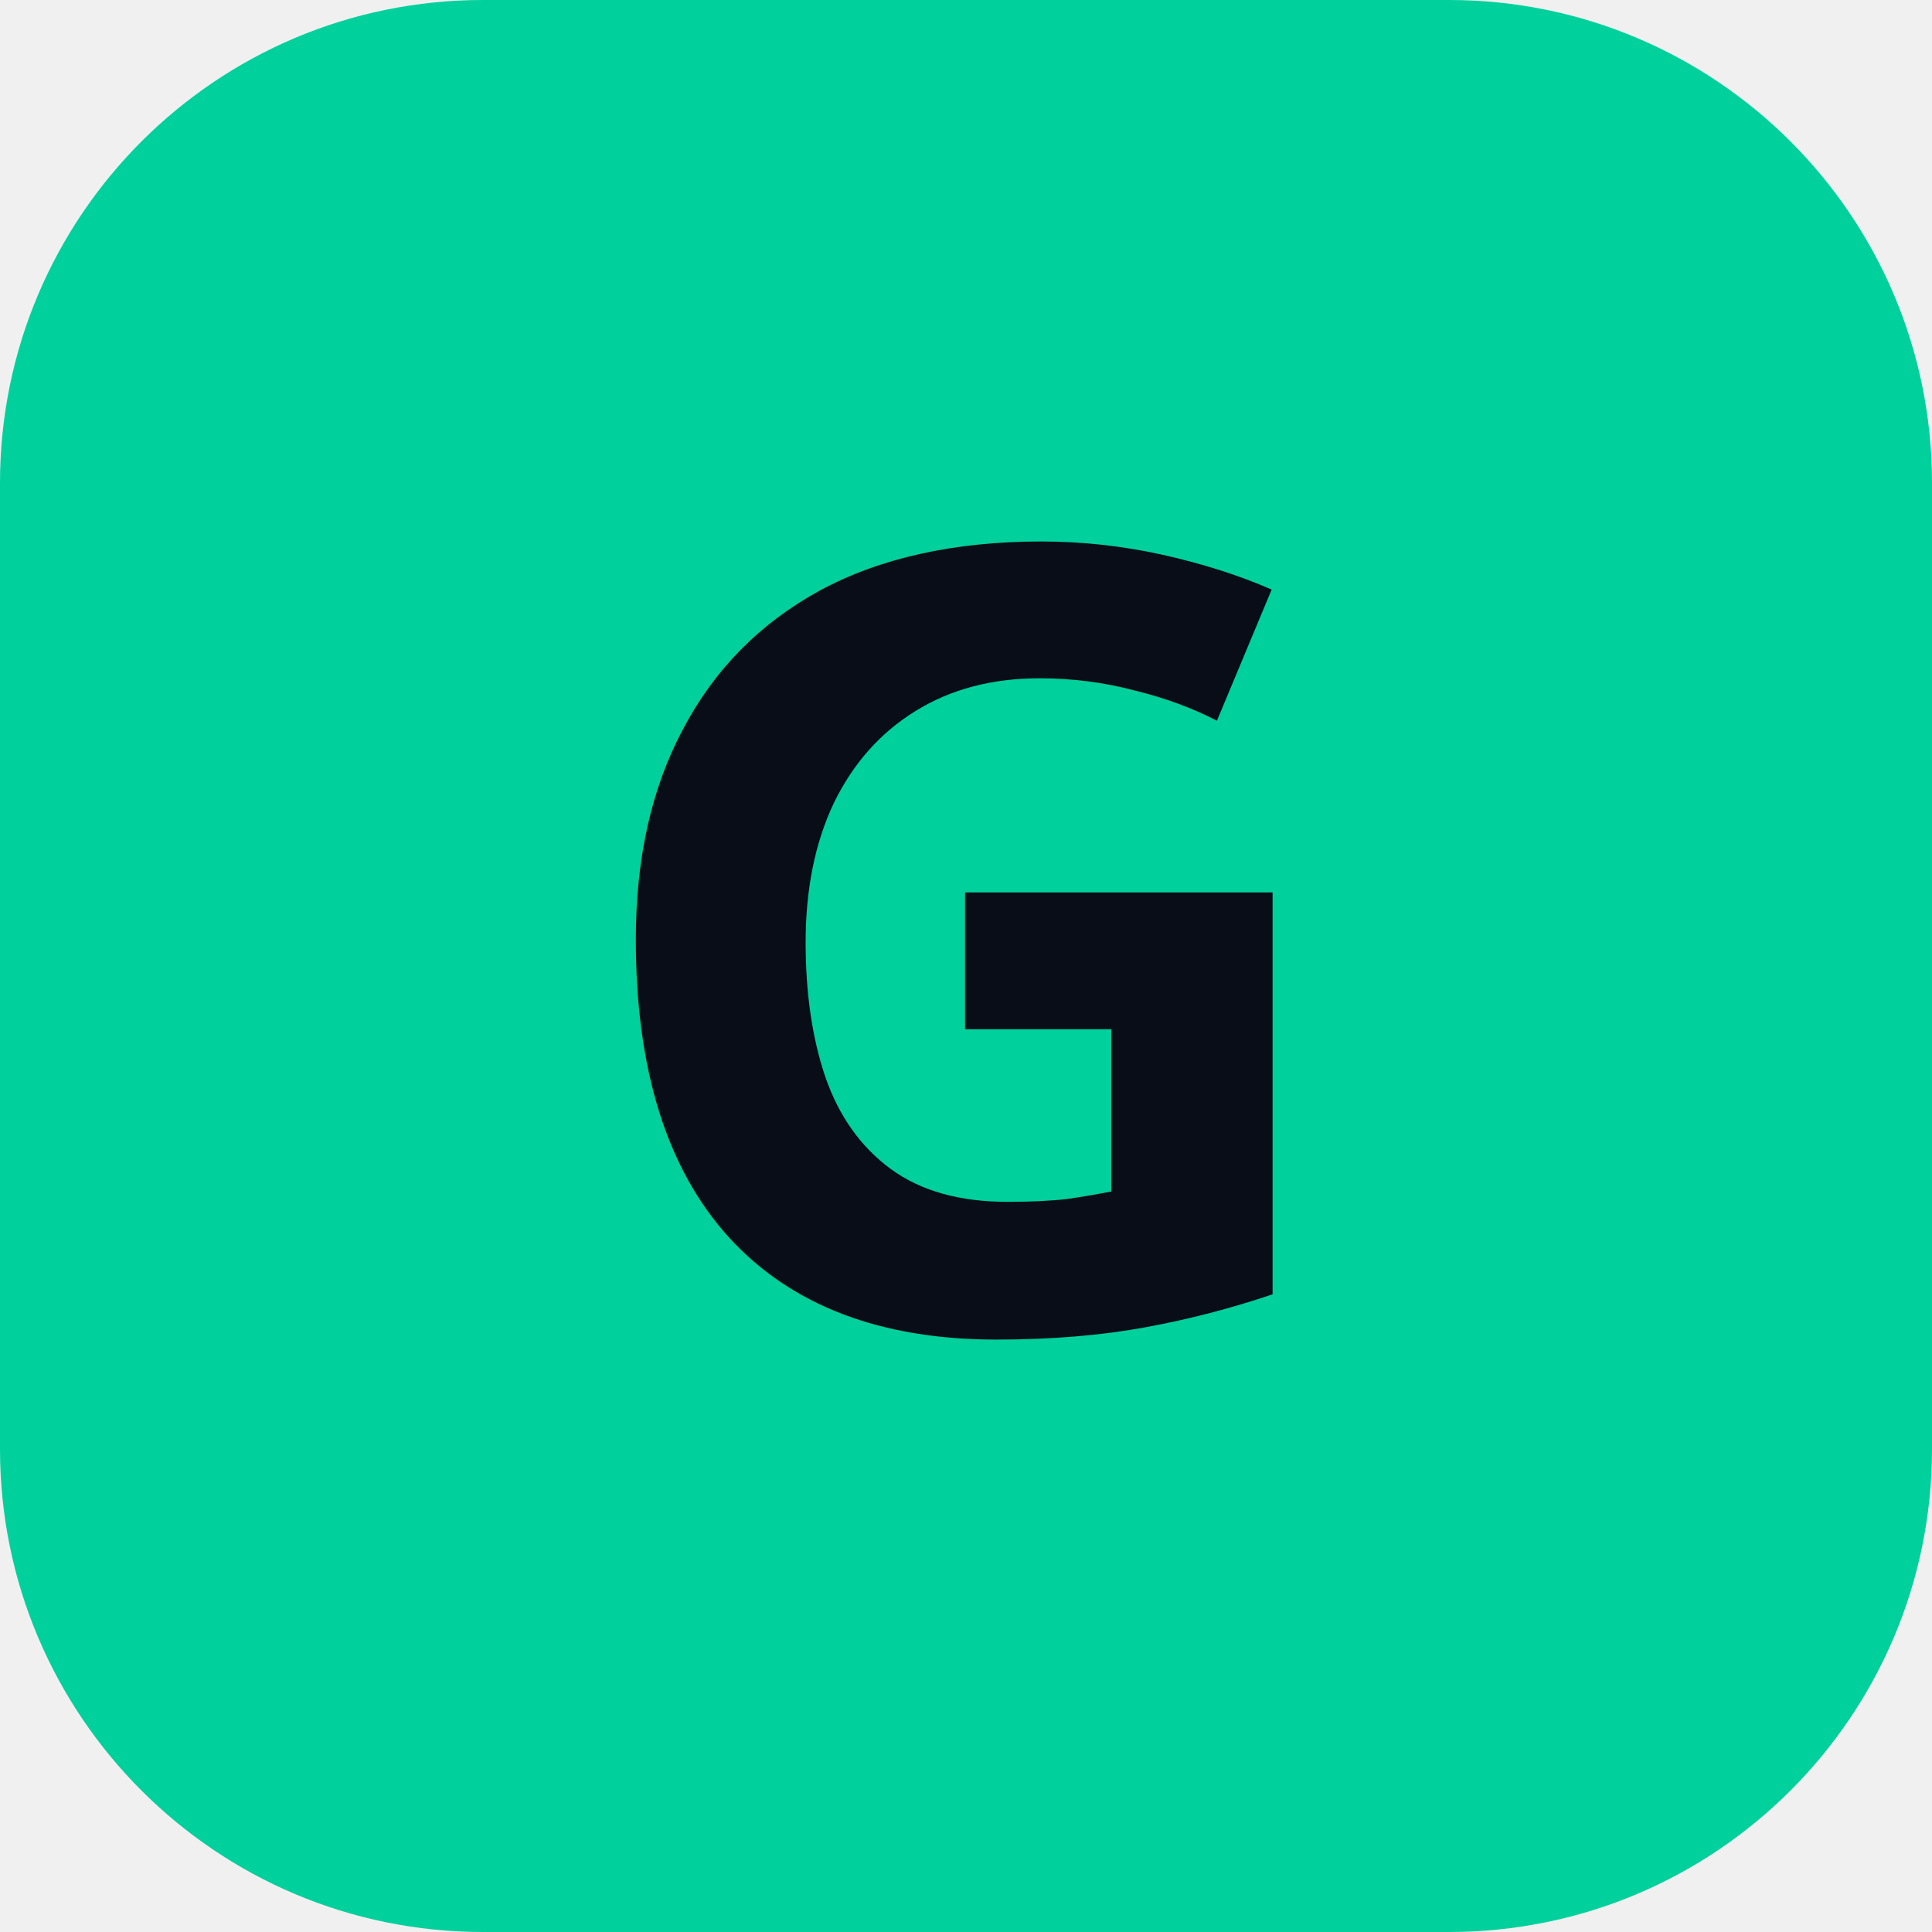
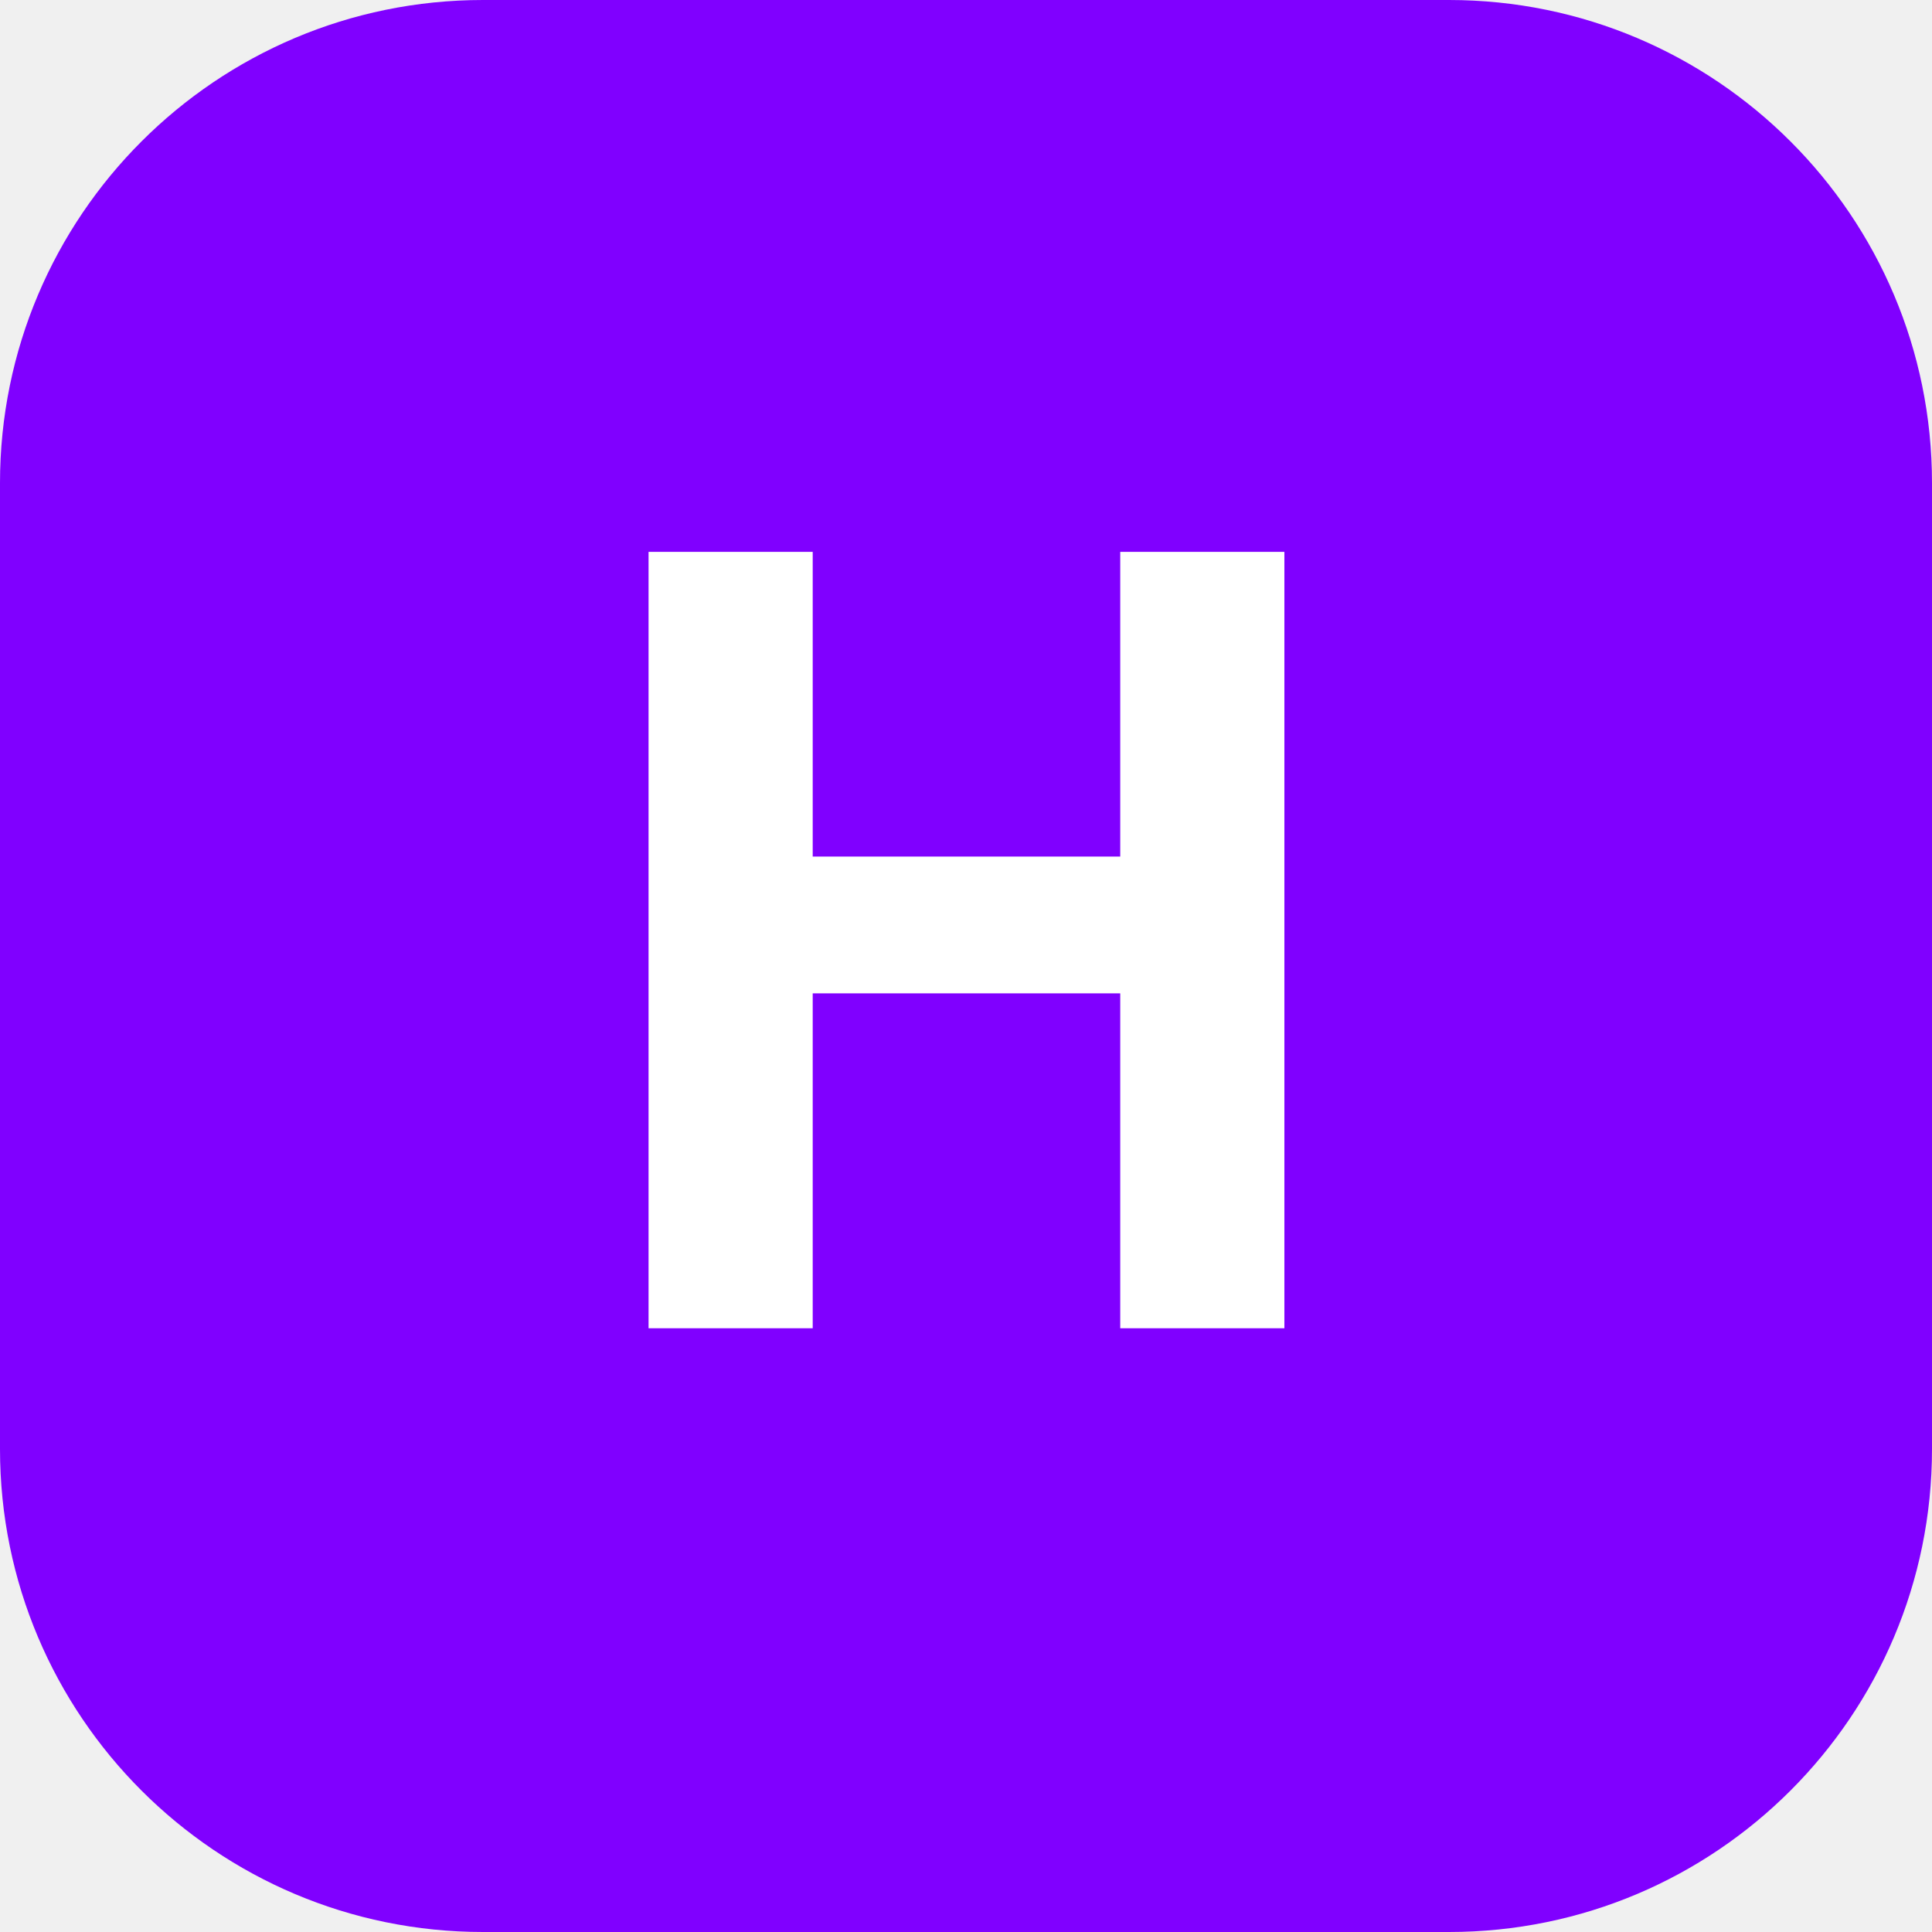
<svg xmlns="http://www.w3.org/2000/svg" viewBox="0 0 32 32">
-   <rect width="32" height="32" rx="8" fill="#00D09C" />
-   <text x="16" y="22" font-family="sans-serif" font-size="18" font-weight="900" text-anchor="middle" fill="#080D17">G</text>
+   <rect width="32" height="32" rx="8" fill="#8000FF" />
+   <text x="16" y="22" font-family="sans-serif" font-size="18" font-weight="900" text-anchor="middle" fill="#ffffff">H</text>
</svg>
